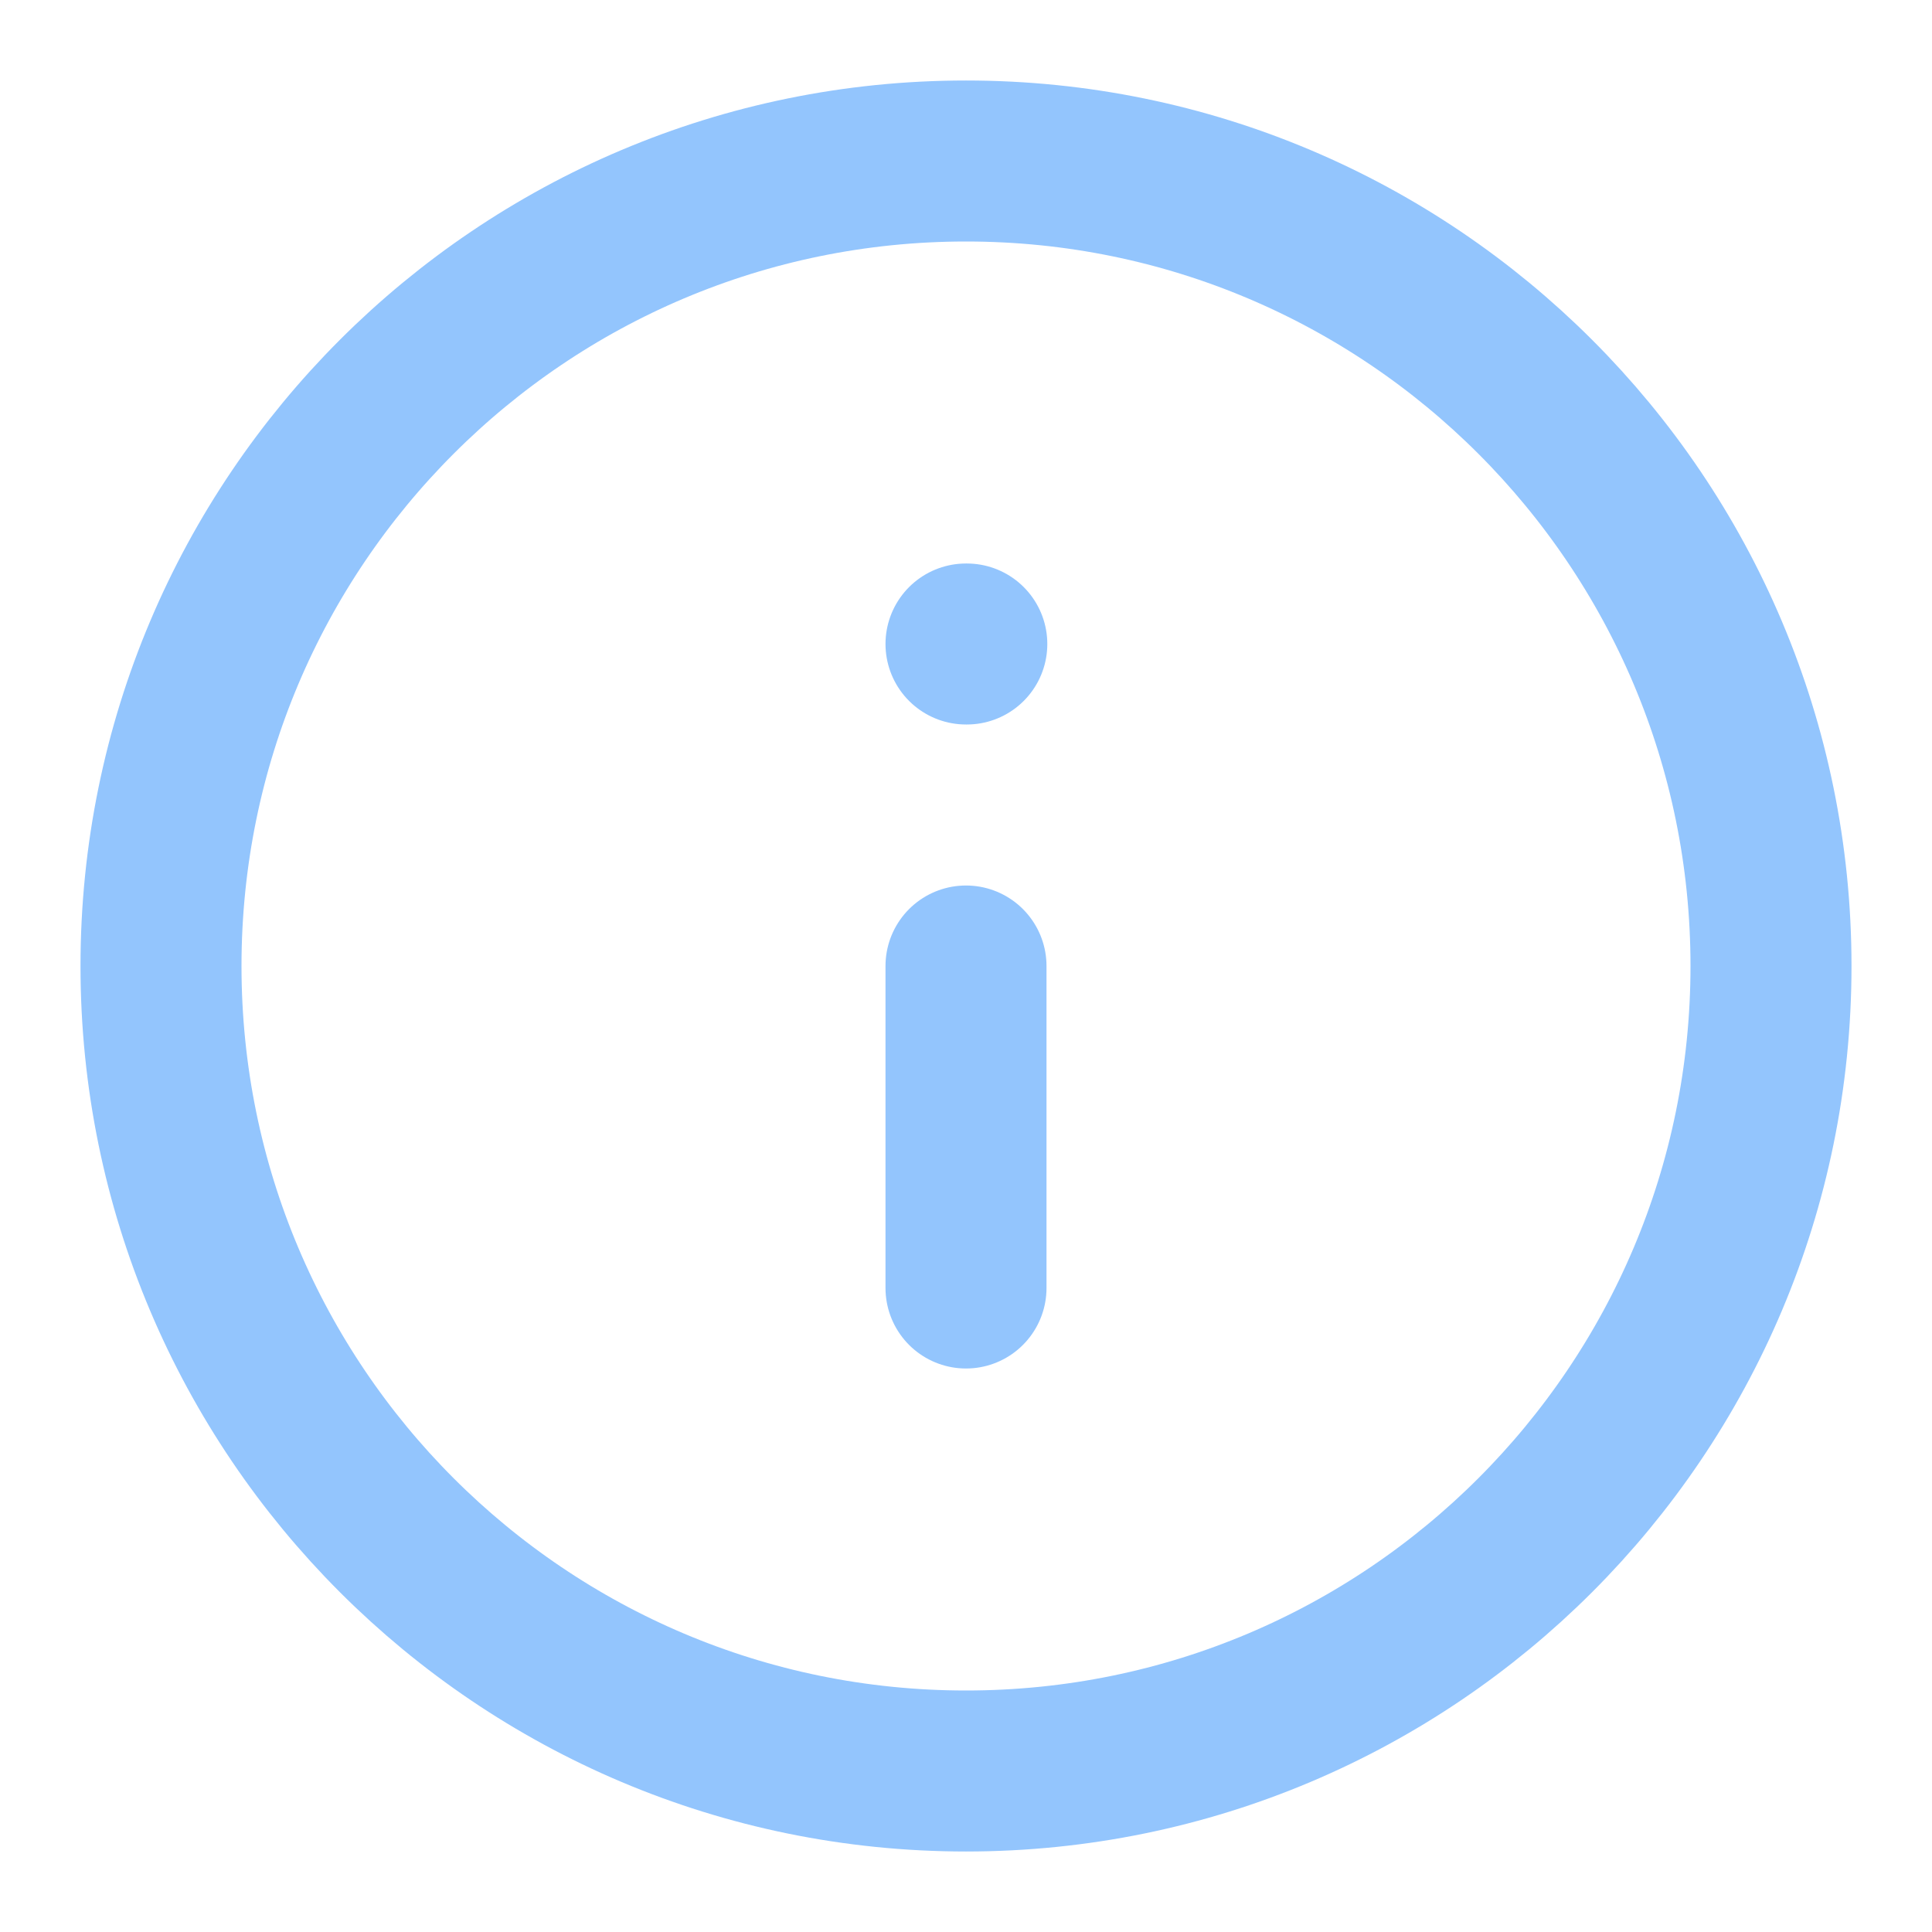
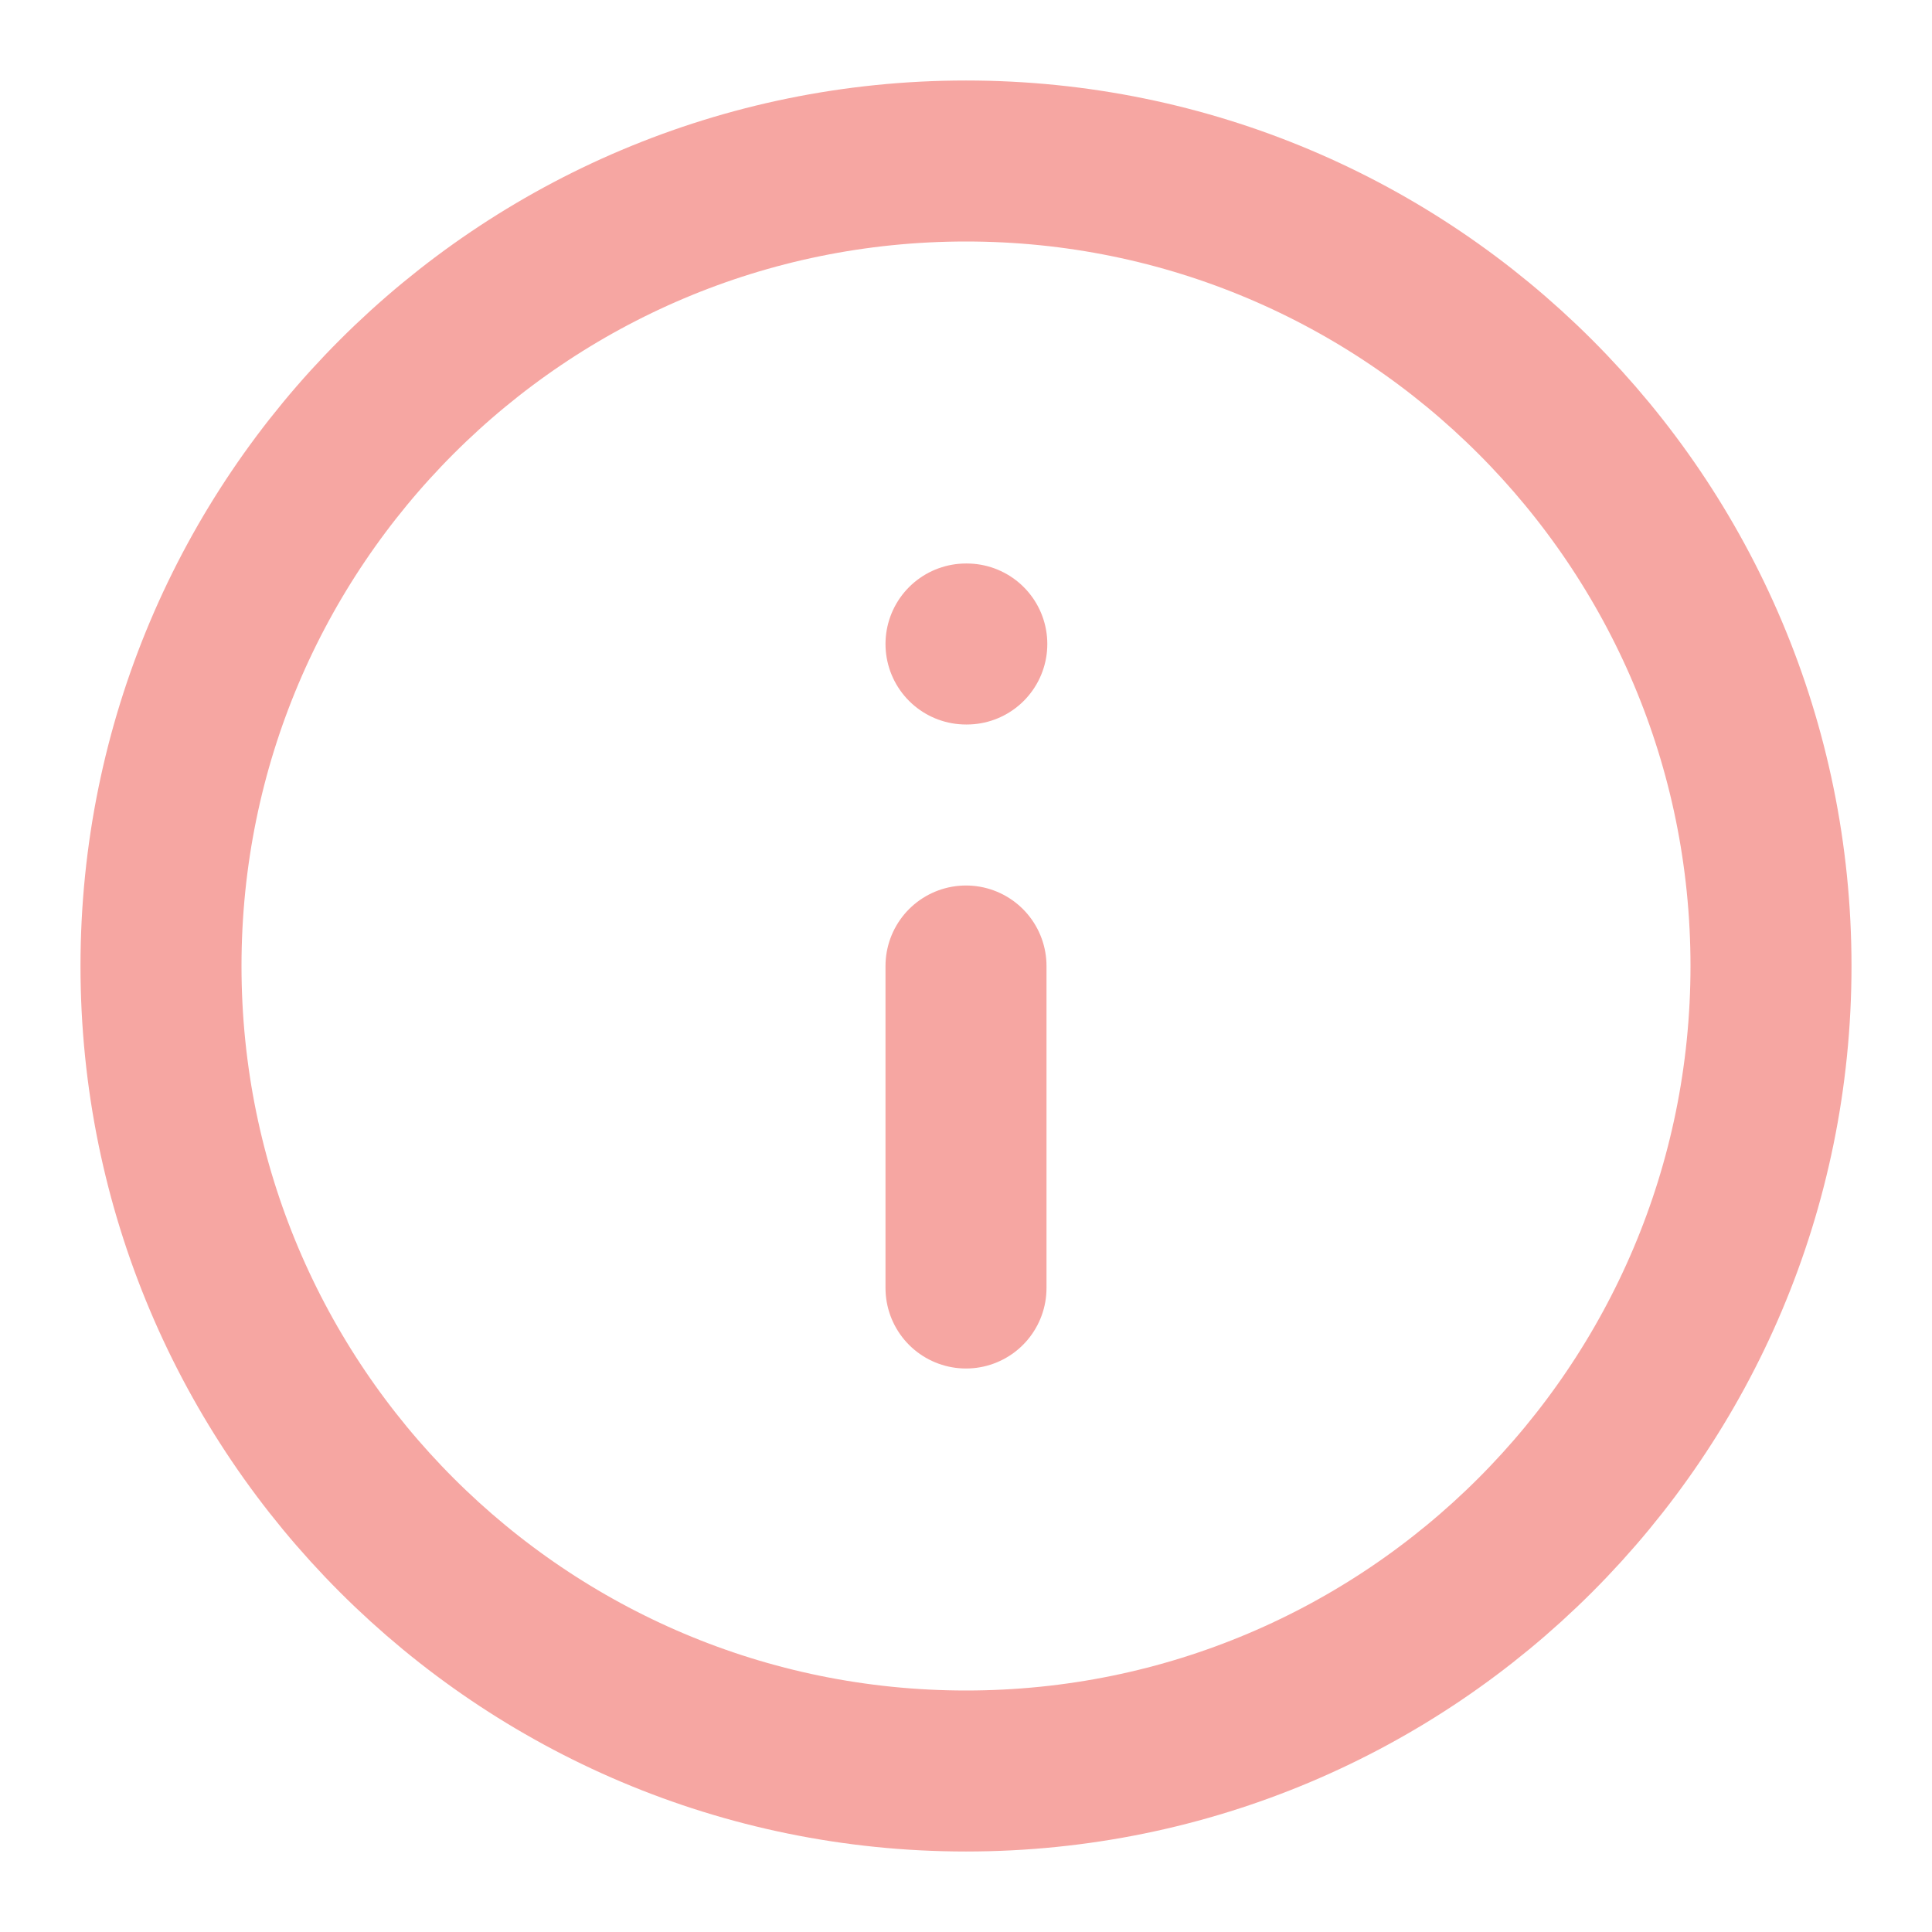
- <svg xmlns="http://www.w3.org/2000/svg" width="24" height="24" viewBox="0 0 24 24" fill="none" stroke="#93c5fd" stroke-width="2" stroke-linecap="round" stroke-linejoin="round" class="lucide lucide-info">
+ <svg xmlns="http://www.w3.org/2000/svg" width="24" height="24" viewBox="0 0 24 24" fill="none" stroke="#F6A6A2" stroke-width="2" stroke-linecap="round" stroke-linejoin="round" class="lucide lucide-info">
  <circle cx="12" cy="12" r="10" />
  <path d="M12 16v-4" />
  <path d="M12 8h.01" />
</svg>
